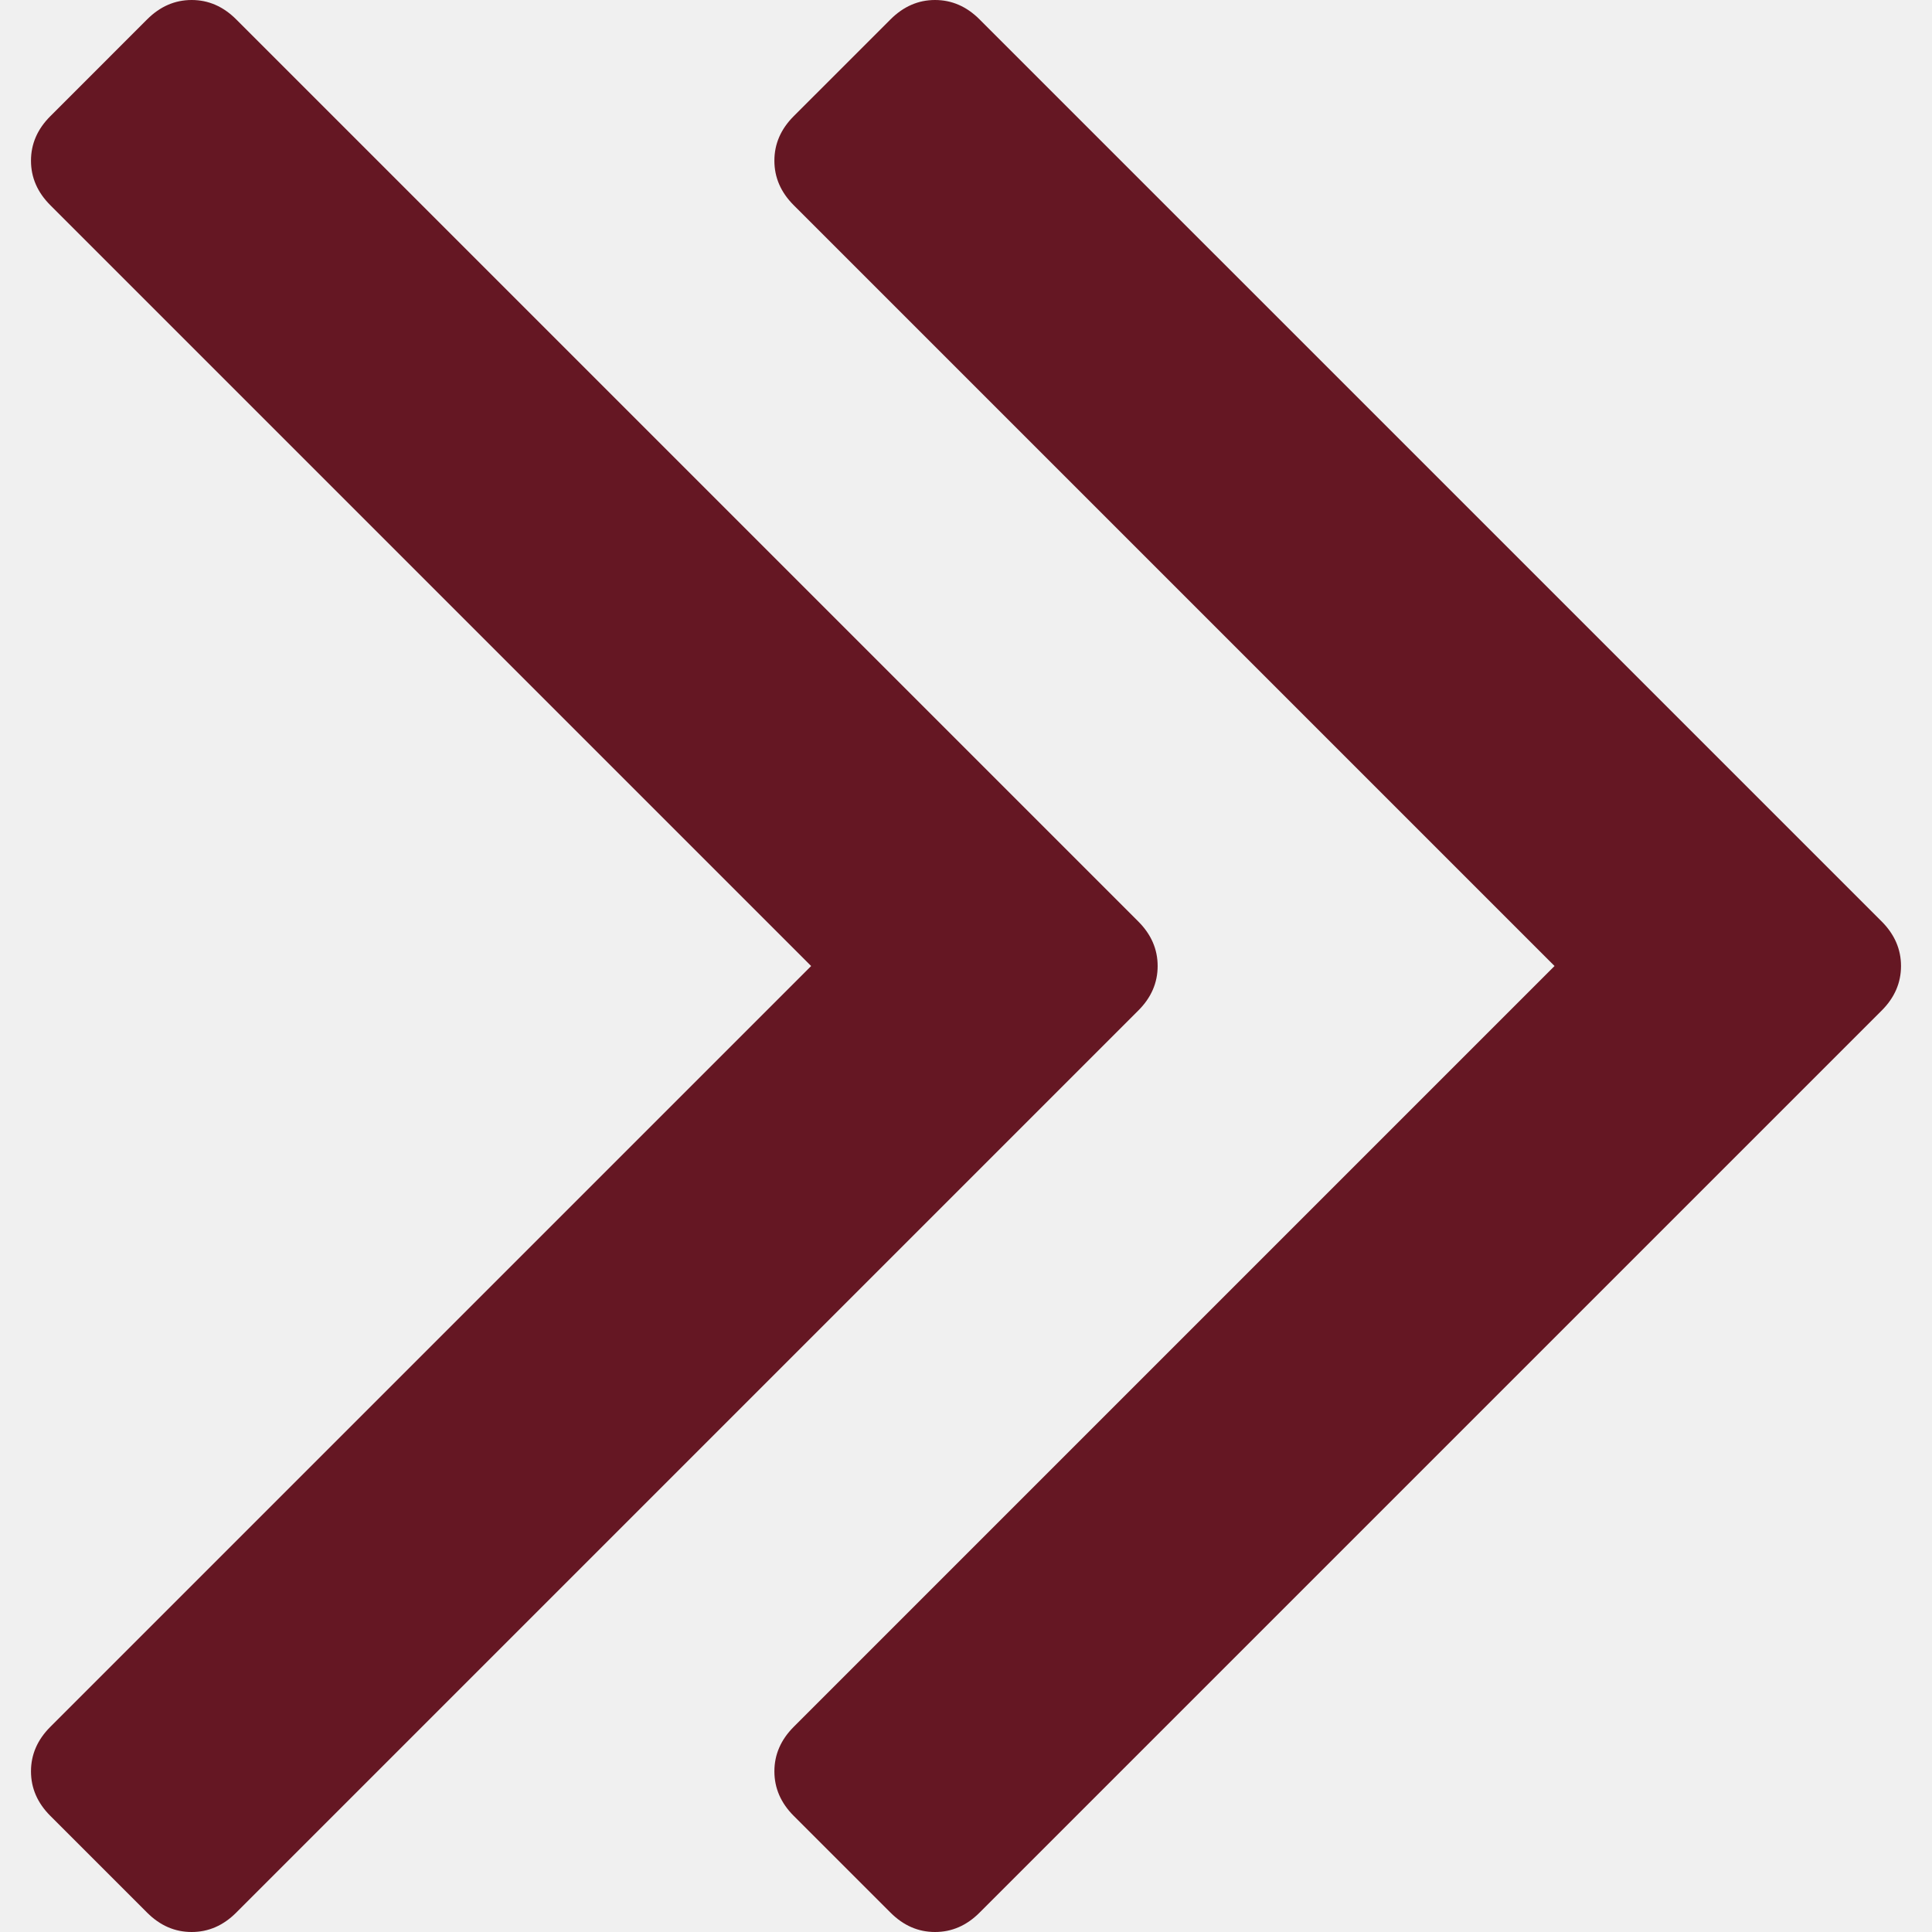
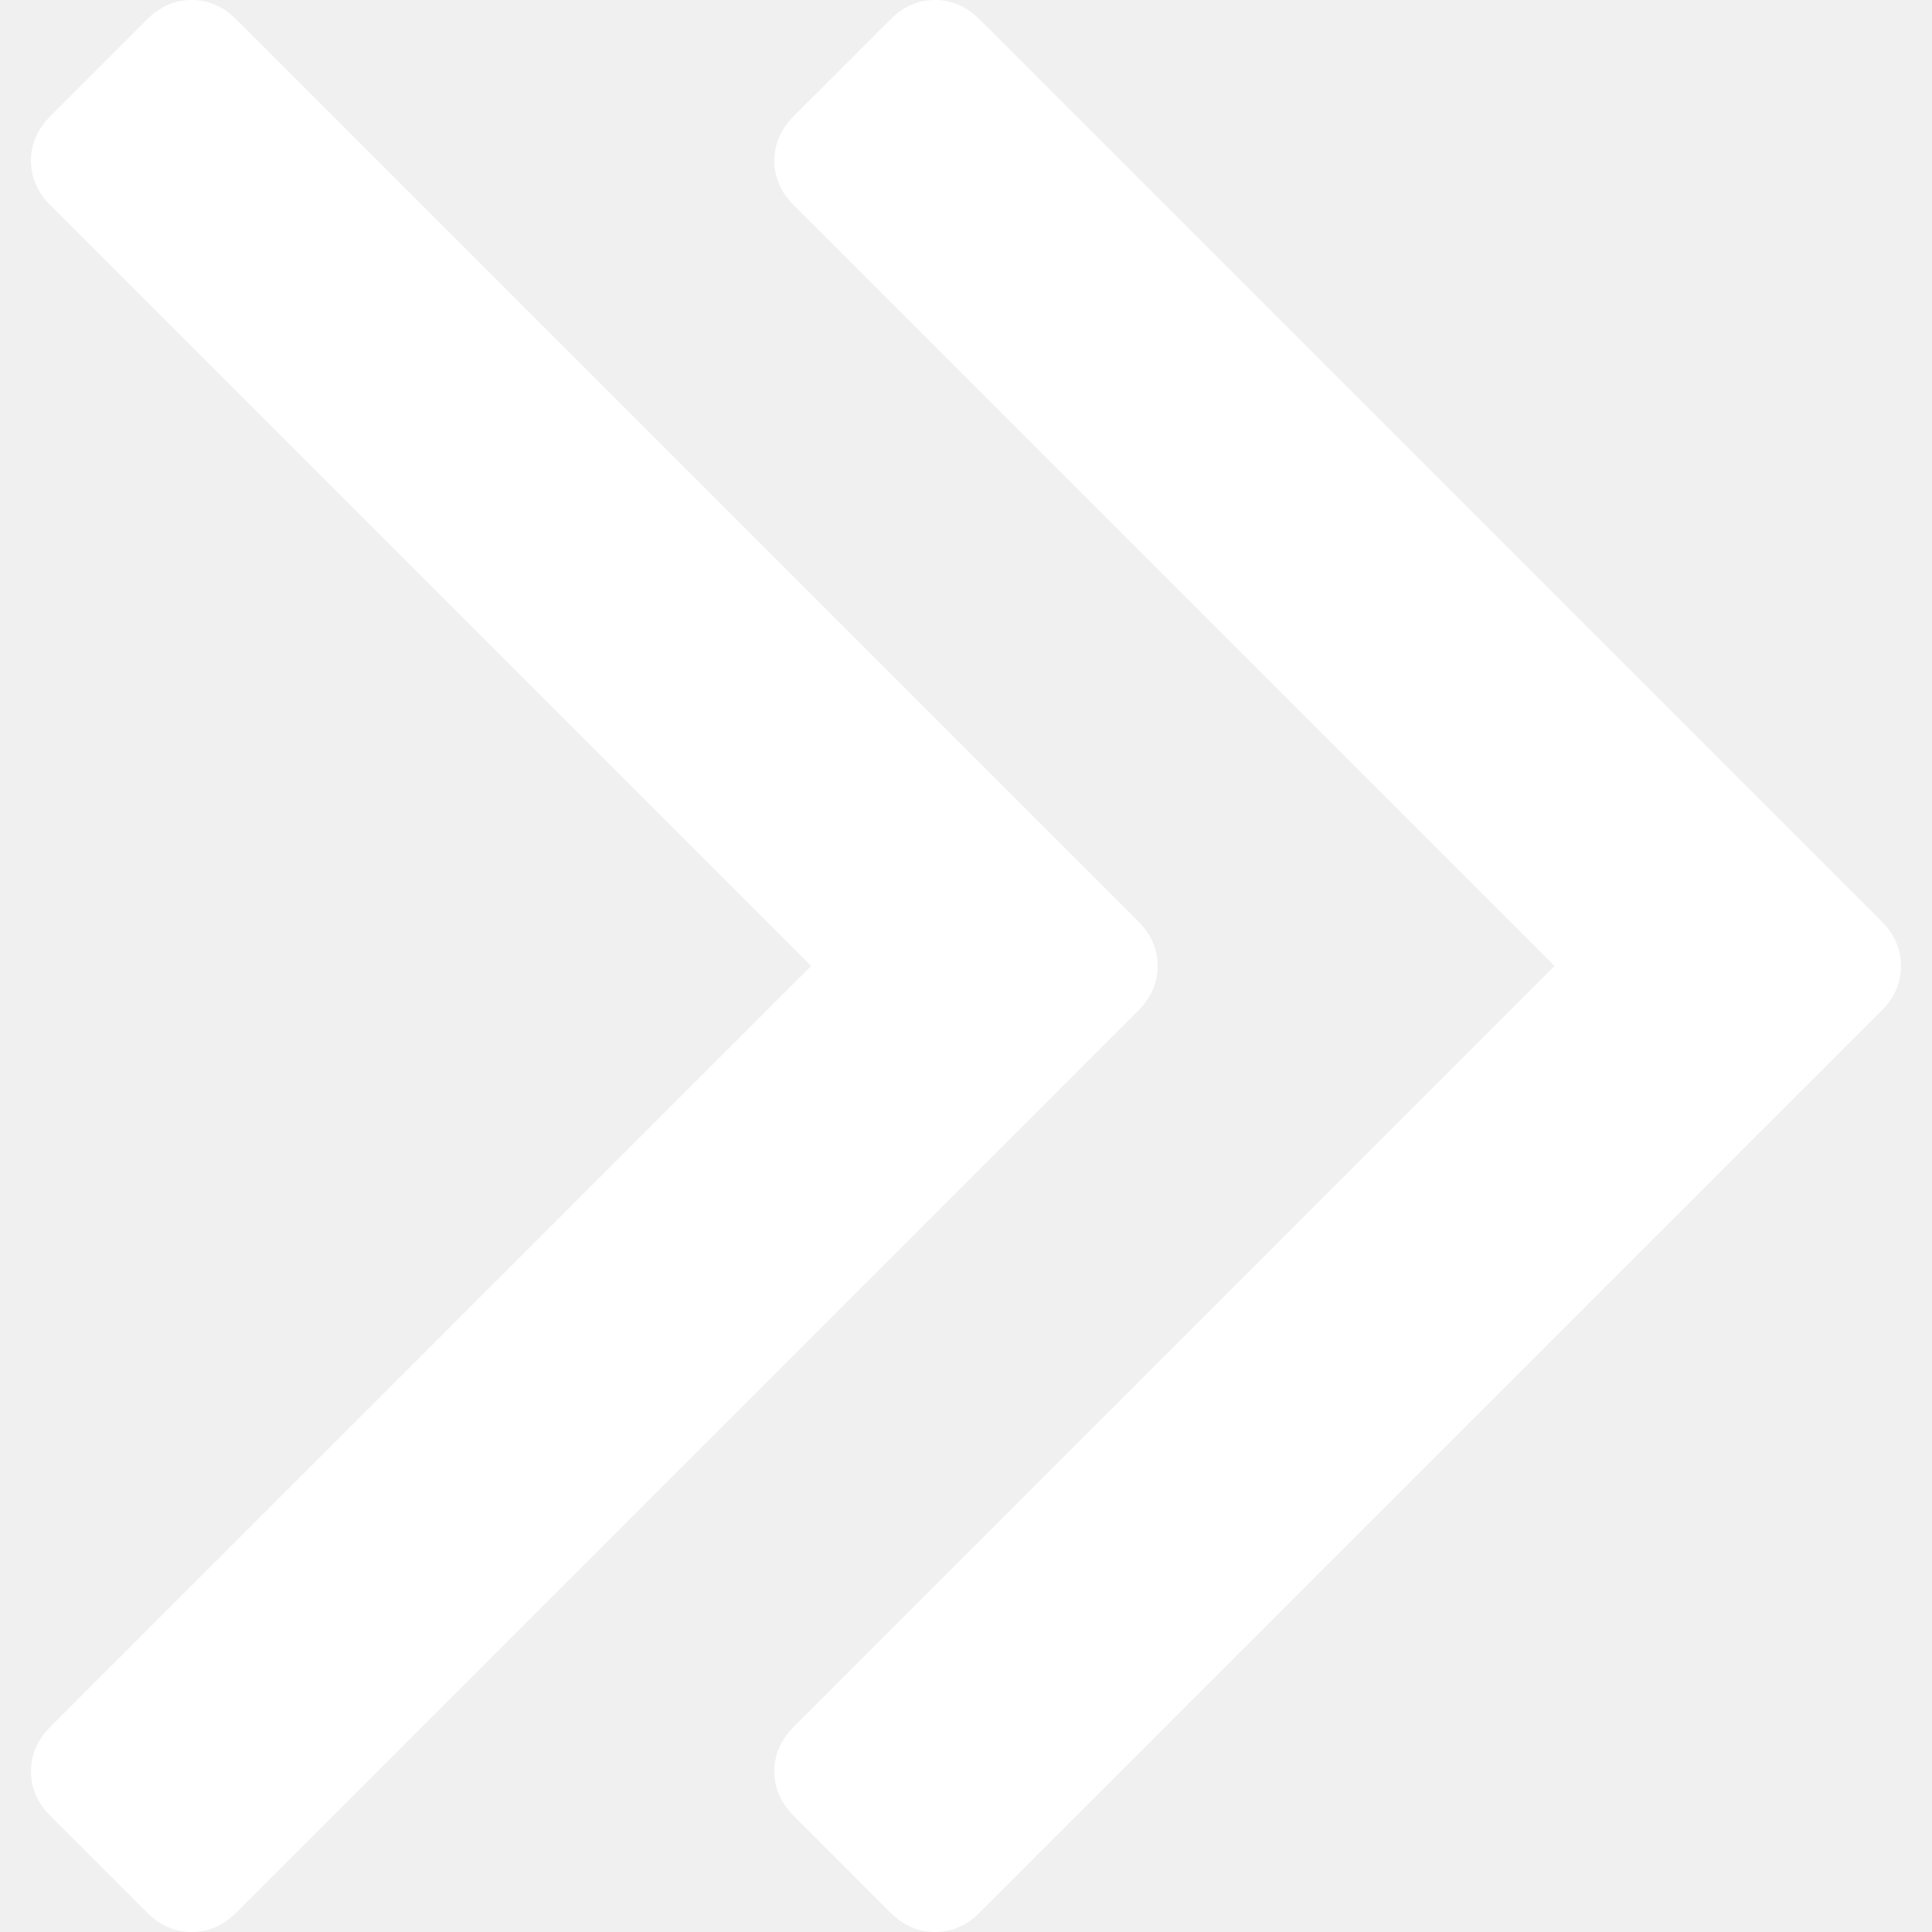
- <svg xmlns="http://www.w3.org/2000/svg" version="1.1" id="Capa_1" x="0px" y="0px" width="284.936px" height="284.936px" viewBox="0 0 284.936 284.936" fill="#651723" style="enable-background:new 0 0 284.936 284.936;" xml:space="preserve">
+ <svg xmlns="http://www.w3.org/2000/svg" version="1.1" id="Capa_1" x="0px" y="0px" width="284.936px" height="284.936px" viewBox="0 0 284.936 284.936" fill="#ffffff" style="enable-background:new 0 0 284.936 284.936;" xml:space="preserve">
  <g>
    <g>
      <path d="M277.515,135.9L144.464,2.857C142.565,0.955,140.375,0,137.9,0c-2.472,0-4.659,0.955-6.562,2.857l-14.277,14.275    c-1.903,1.903-2.853,4.089-2.853,6.567c0,2.478,0.95,4.664,2.853,6.567l112.207,112.204L117.062,254.677    c-1.903,1.903-2.853,4.093-2.853,6.564c0,2.477,0.95,4.667,2.853,6.57l14.277,14.271c1.902,1.905,4.089,2.854,6.562,2.854    c2.478,0,4.665-0.951,6.563-2.854l133.051-133.044c1.902-1.902,2.851-4.093,2.851-6.567S279.417,137.807,277.515,135.9z" />
      <path d="M170.732,142.471c0-2.474-0.947-4.665-2.857-6.571L34.833,2.857C32.931,0.955,30.741,0,28.267,0s-4.665,0.955-6.567,2.857    L7.426,17.133C5.52,19.036,4.57,21.222,4.57,23.7c0,2.478,0.95,4.664,2.856,6.567L119.63,142.471L7.426,254.677    c-1.906,1.903-2.856,4.093-2.856,6.564c0,2.477,0.95,4.667,2.856,6.57l14.273,14.271c1.903,1.905,4.093,2.854,6.567,2.854    s4.664-0.951,6.567-2.854l133.042-133.044C169.785,147.136,170.732,144.945,170.732,142.471z" />
    </g>
  </g>
  <g>
</g>
  <g>
</g>
  <g>
</g>
  <g>
</g>
  <g>
</g>
  <g>
</g>
  <g>
</g>
  <g>
</g>
  <g>
</g>
  <g>
</g>
  <g>
</g>
  <g>
</g>
  <g>
</g>
  <g>
</g>
  <g>
</g>
</svg>
